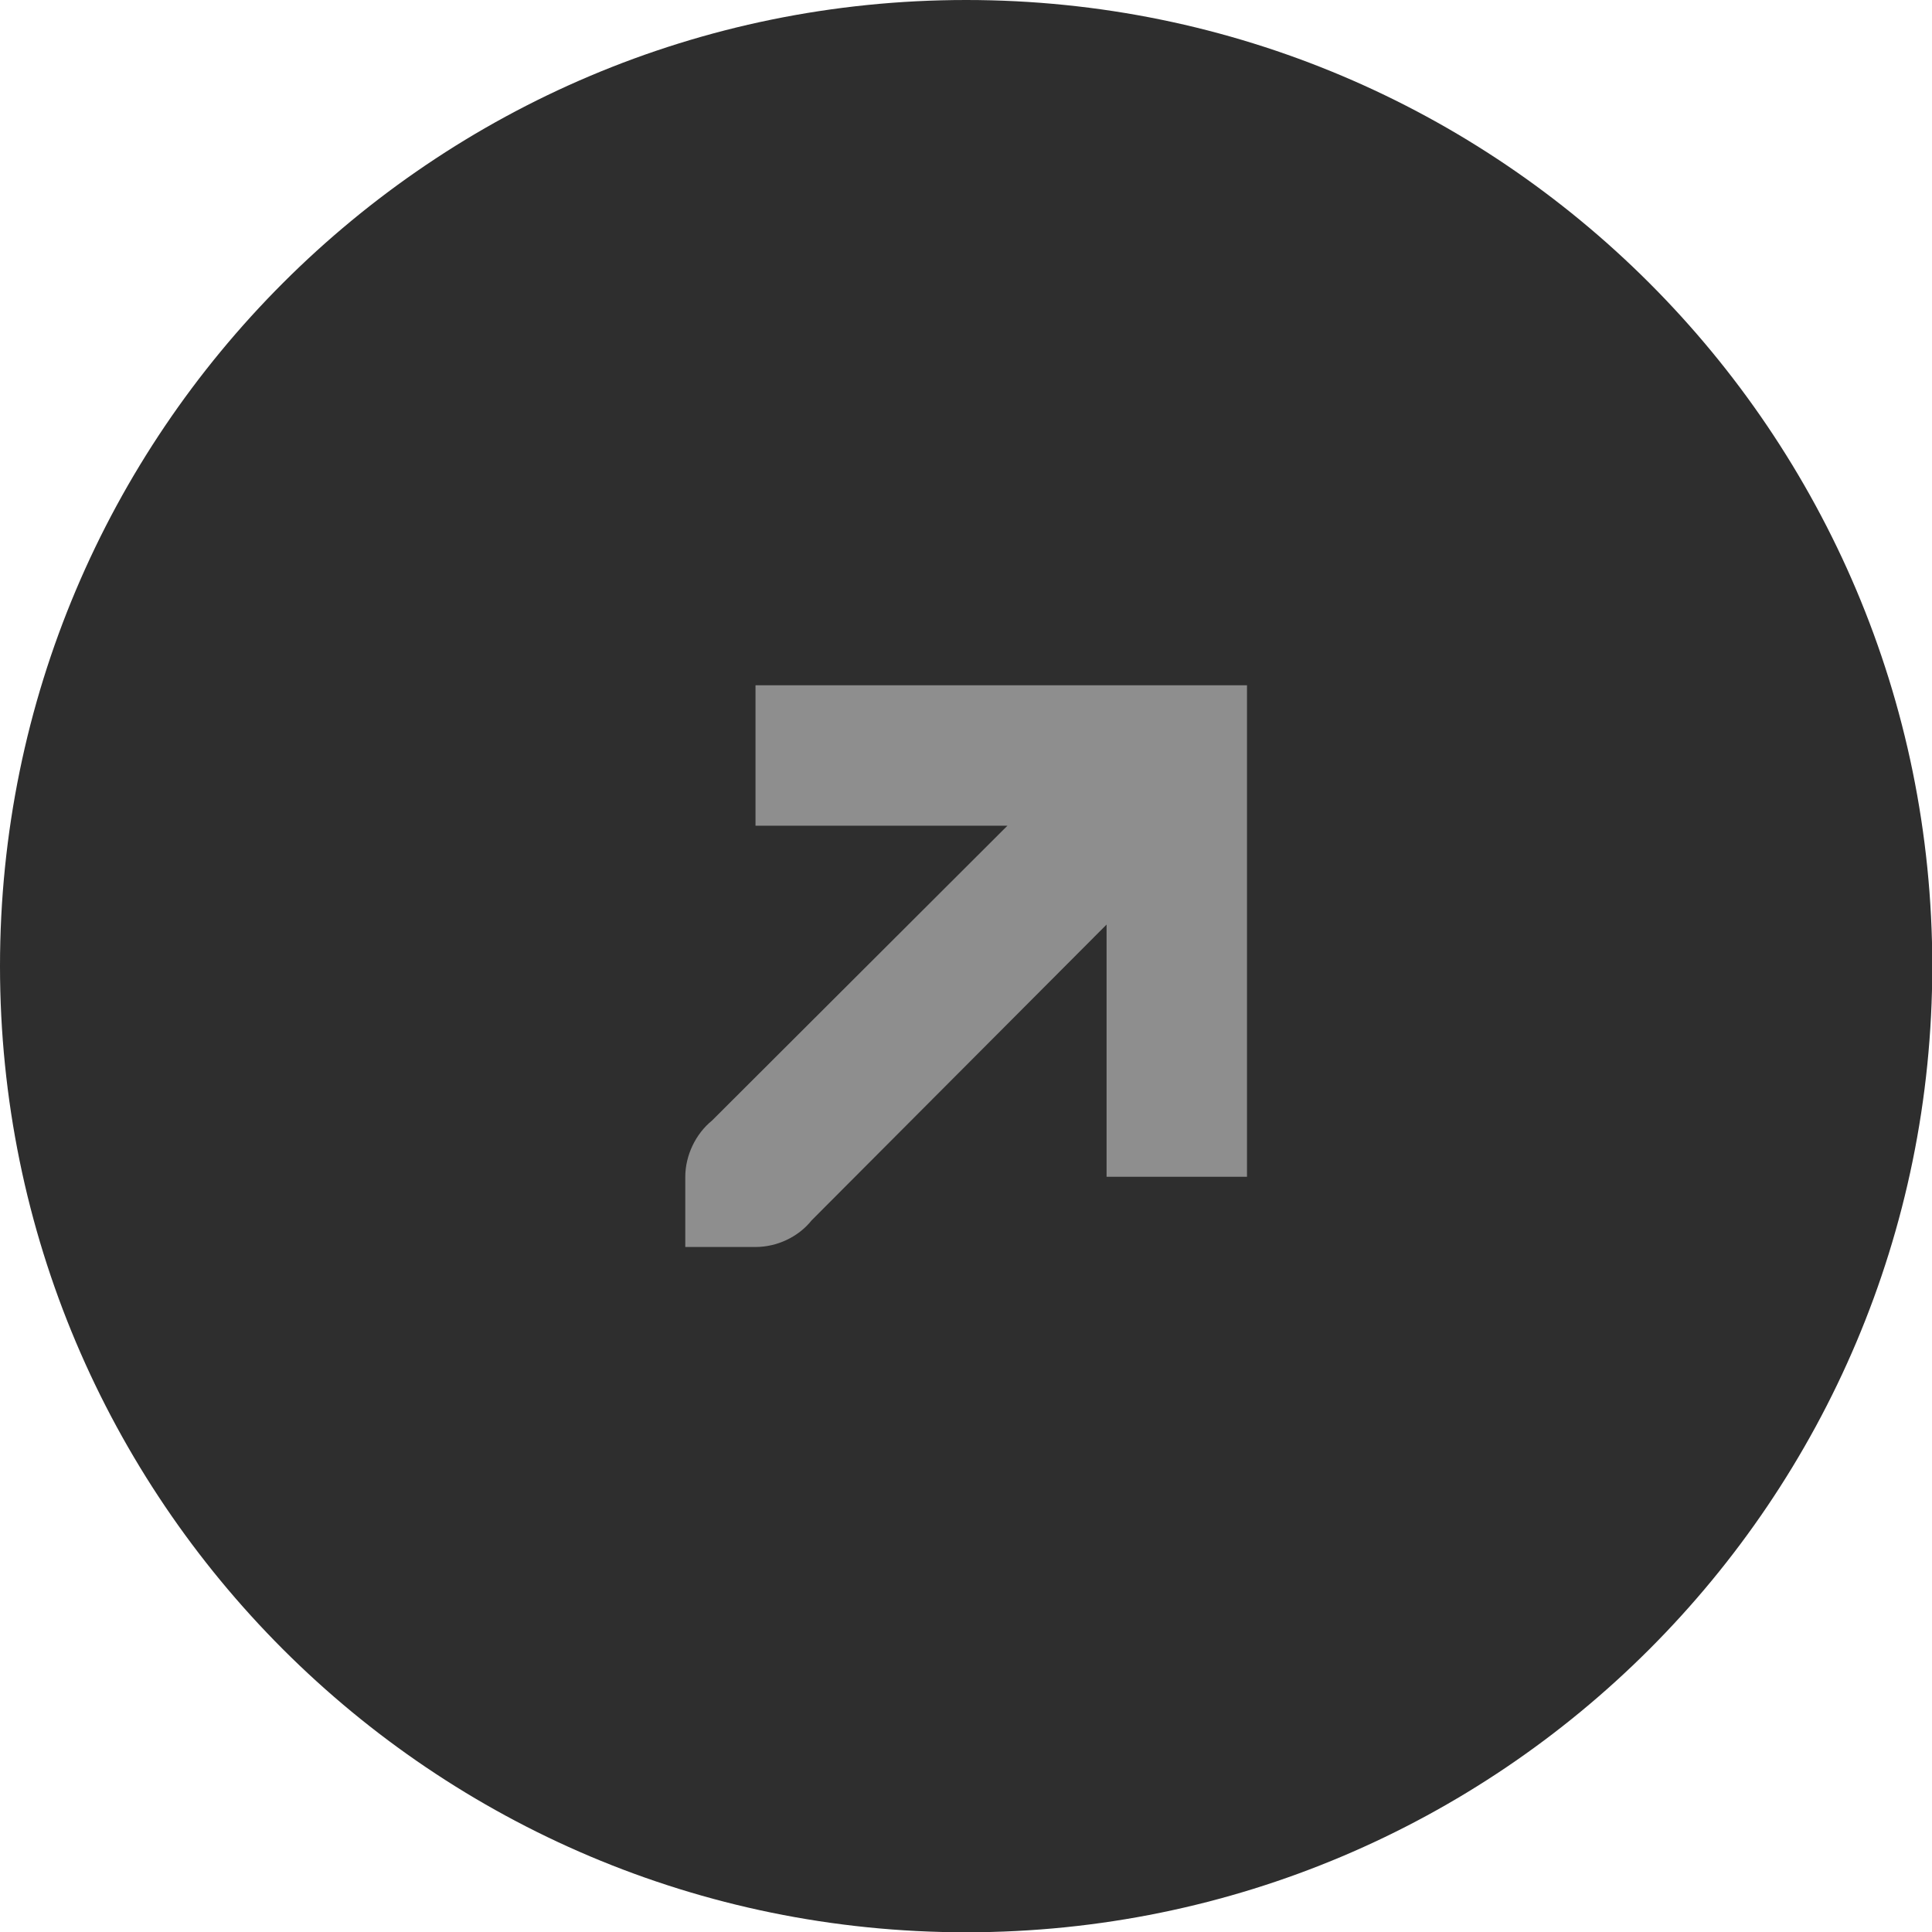
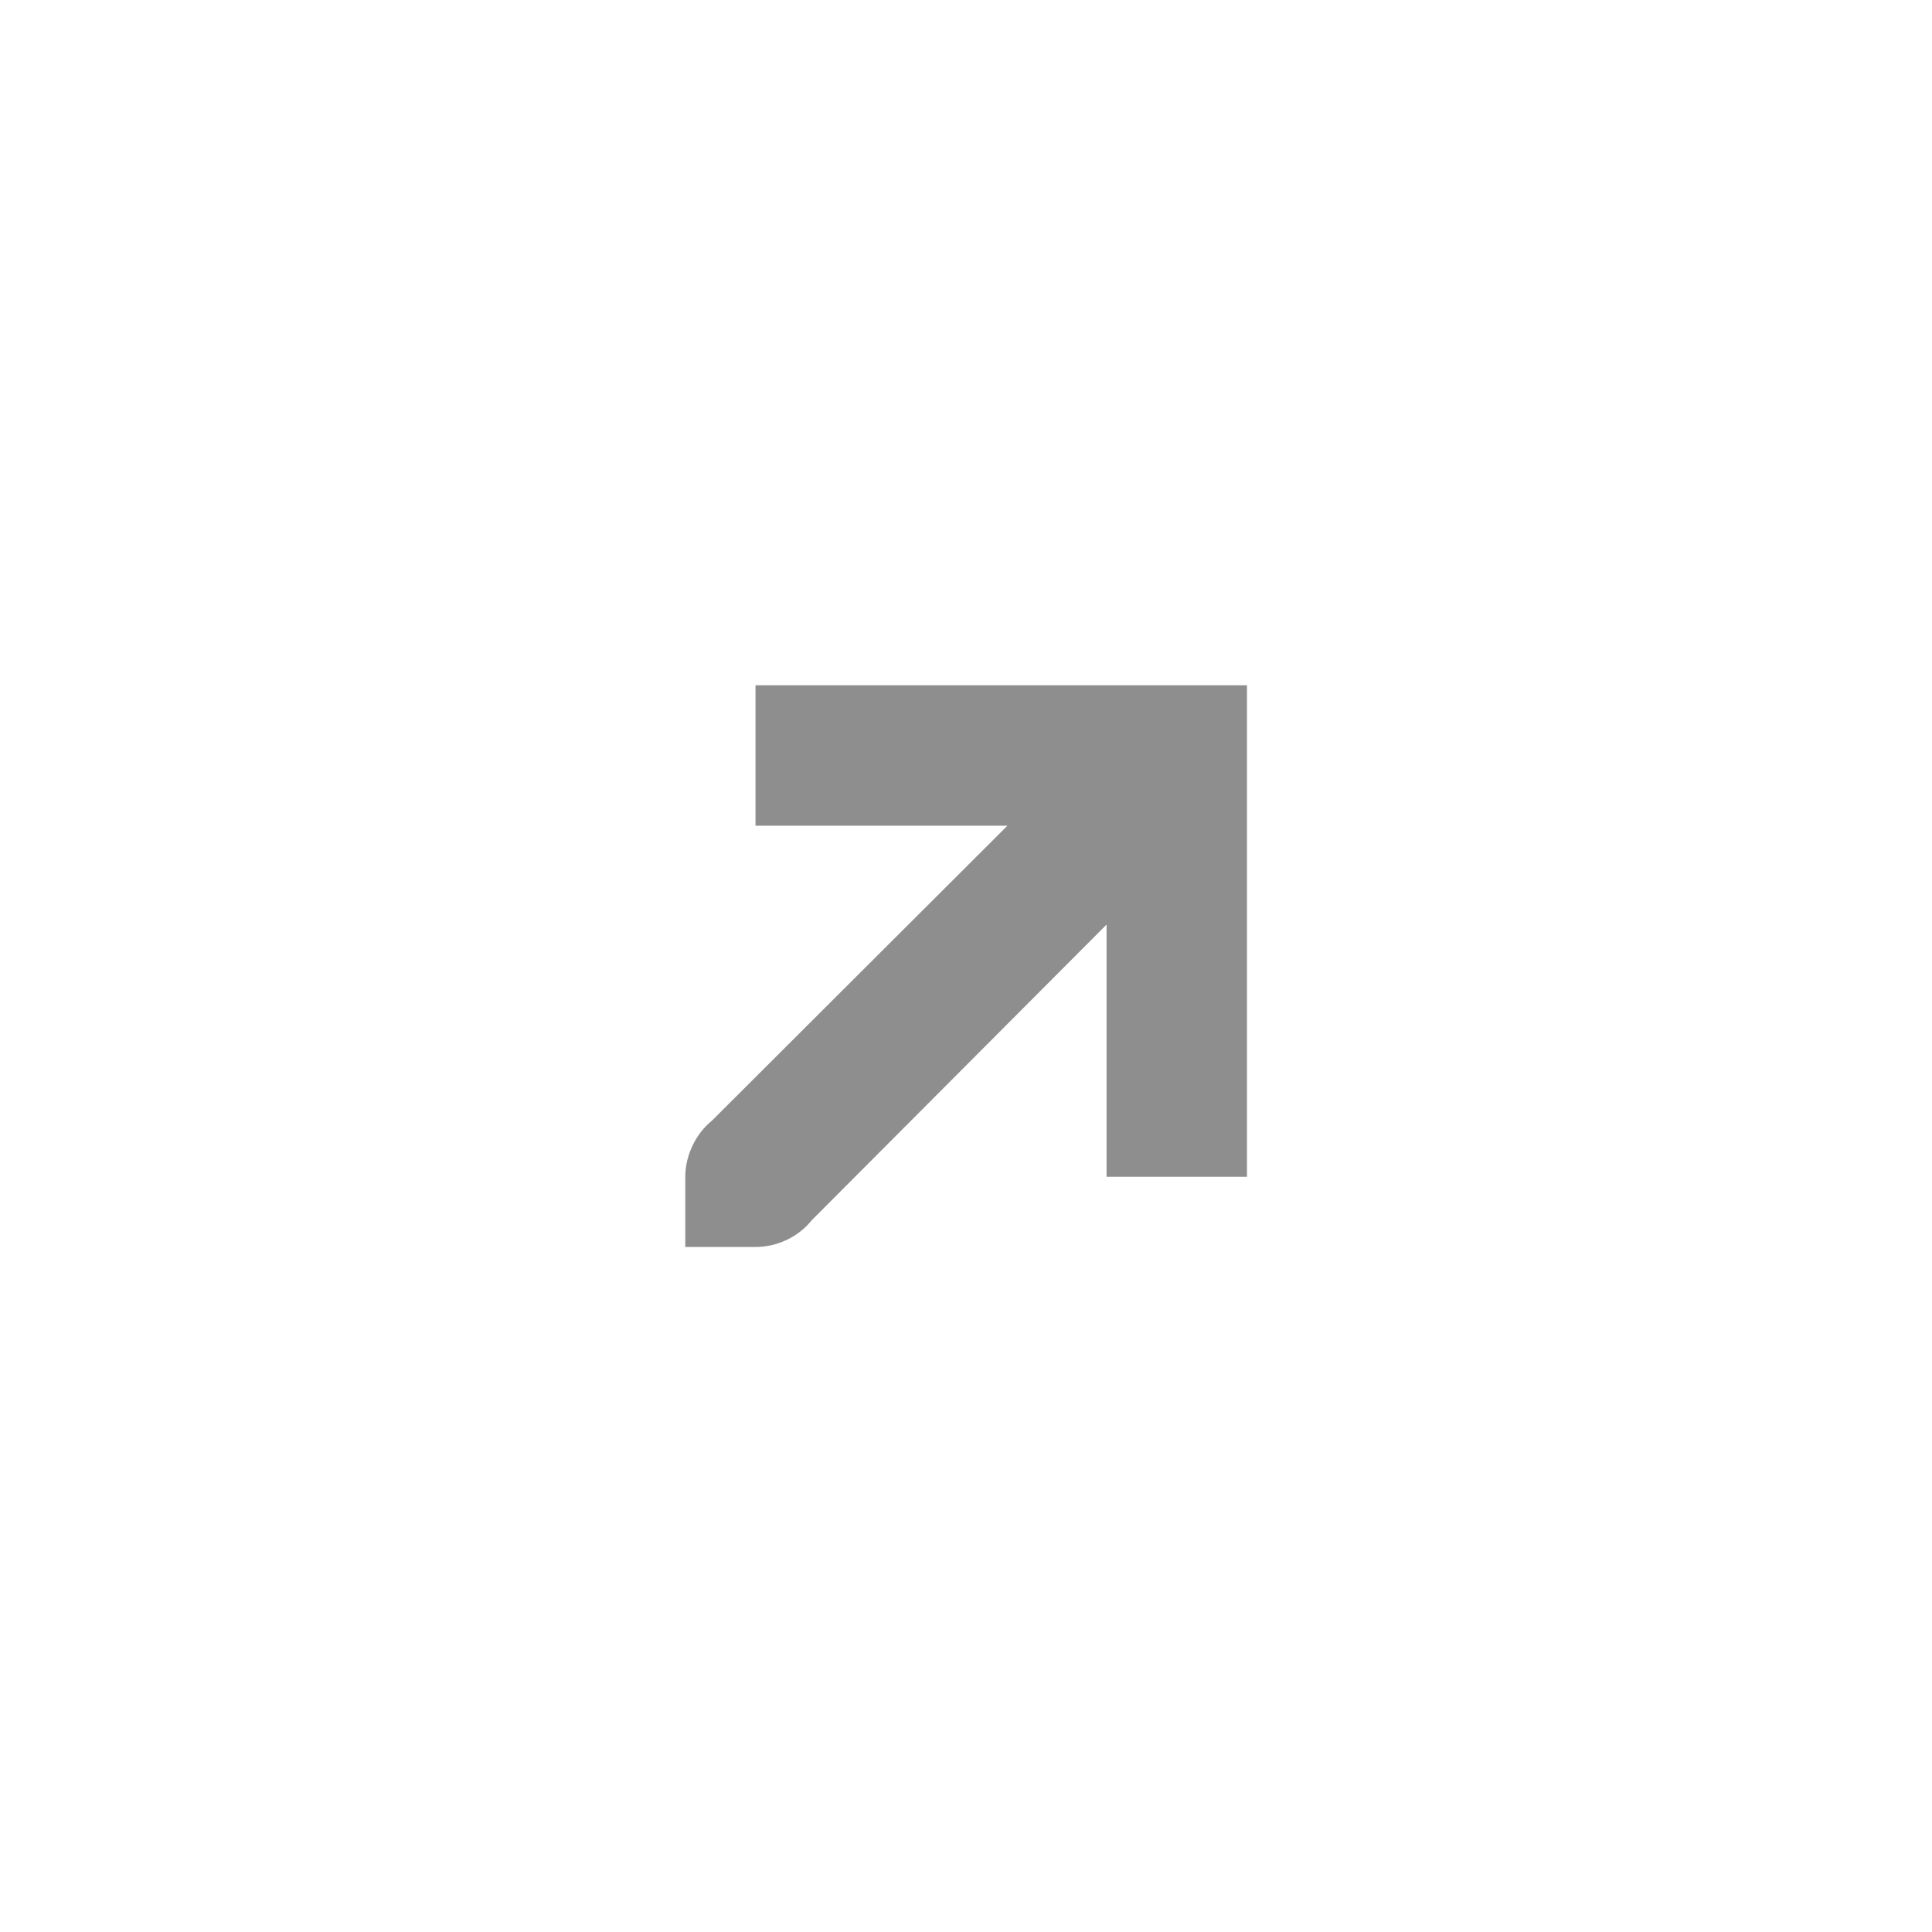
<svg xmlns="http://www.w3.org/2000/svg" width="26" height="26" viewBox="0 0 6.879 6.879" version="1.1" id="svg1">
  <defs id="defs1" />
  <g id="layer1">
-     <circle style="fill:#2e2e2e;fill-opacity:1;stroke:none;stroke-width:0.529;stroke-linecap:square;stroke-dasharray:none;stroke-opacity:1" id="circle2" cx="3.44" cy="3.44" r="3.44" />
    <path style="fill:#8e8e8e" d="M 2.89 4.345 L 3.94 3.292 L 3.94 4.19 L 4.44 4.19 L 4.44 2.44 L 2.69 2.44 L 2.69 2.94 L 3.587 2.94 L 2.535 3.99 C 2.477 4.037 2.44 4.114 2.44 4.19 L 2.44 4.44 L 2.69 4.44 C 2.766 4.44 2.842 4.405 2.89 4.345 Z" />
  </g>
</svg>
